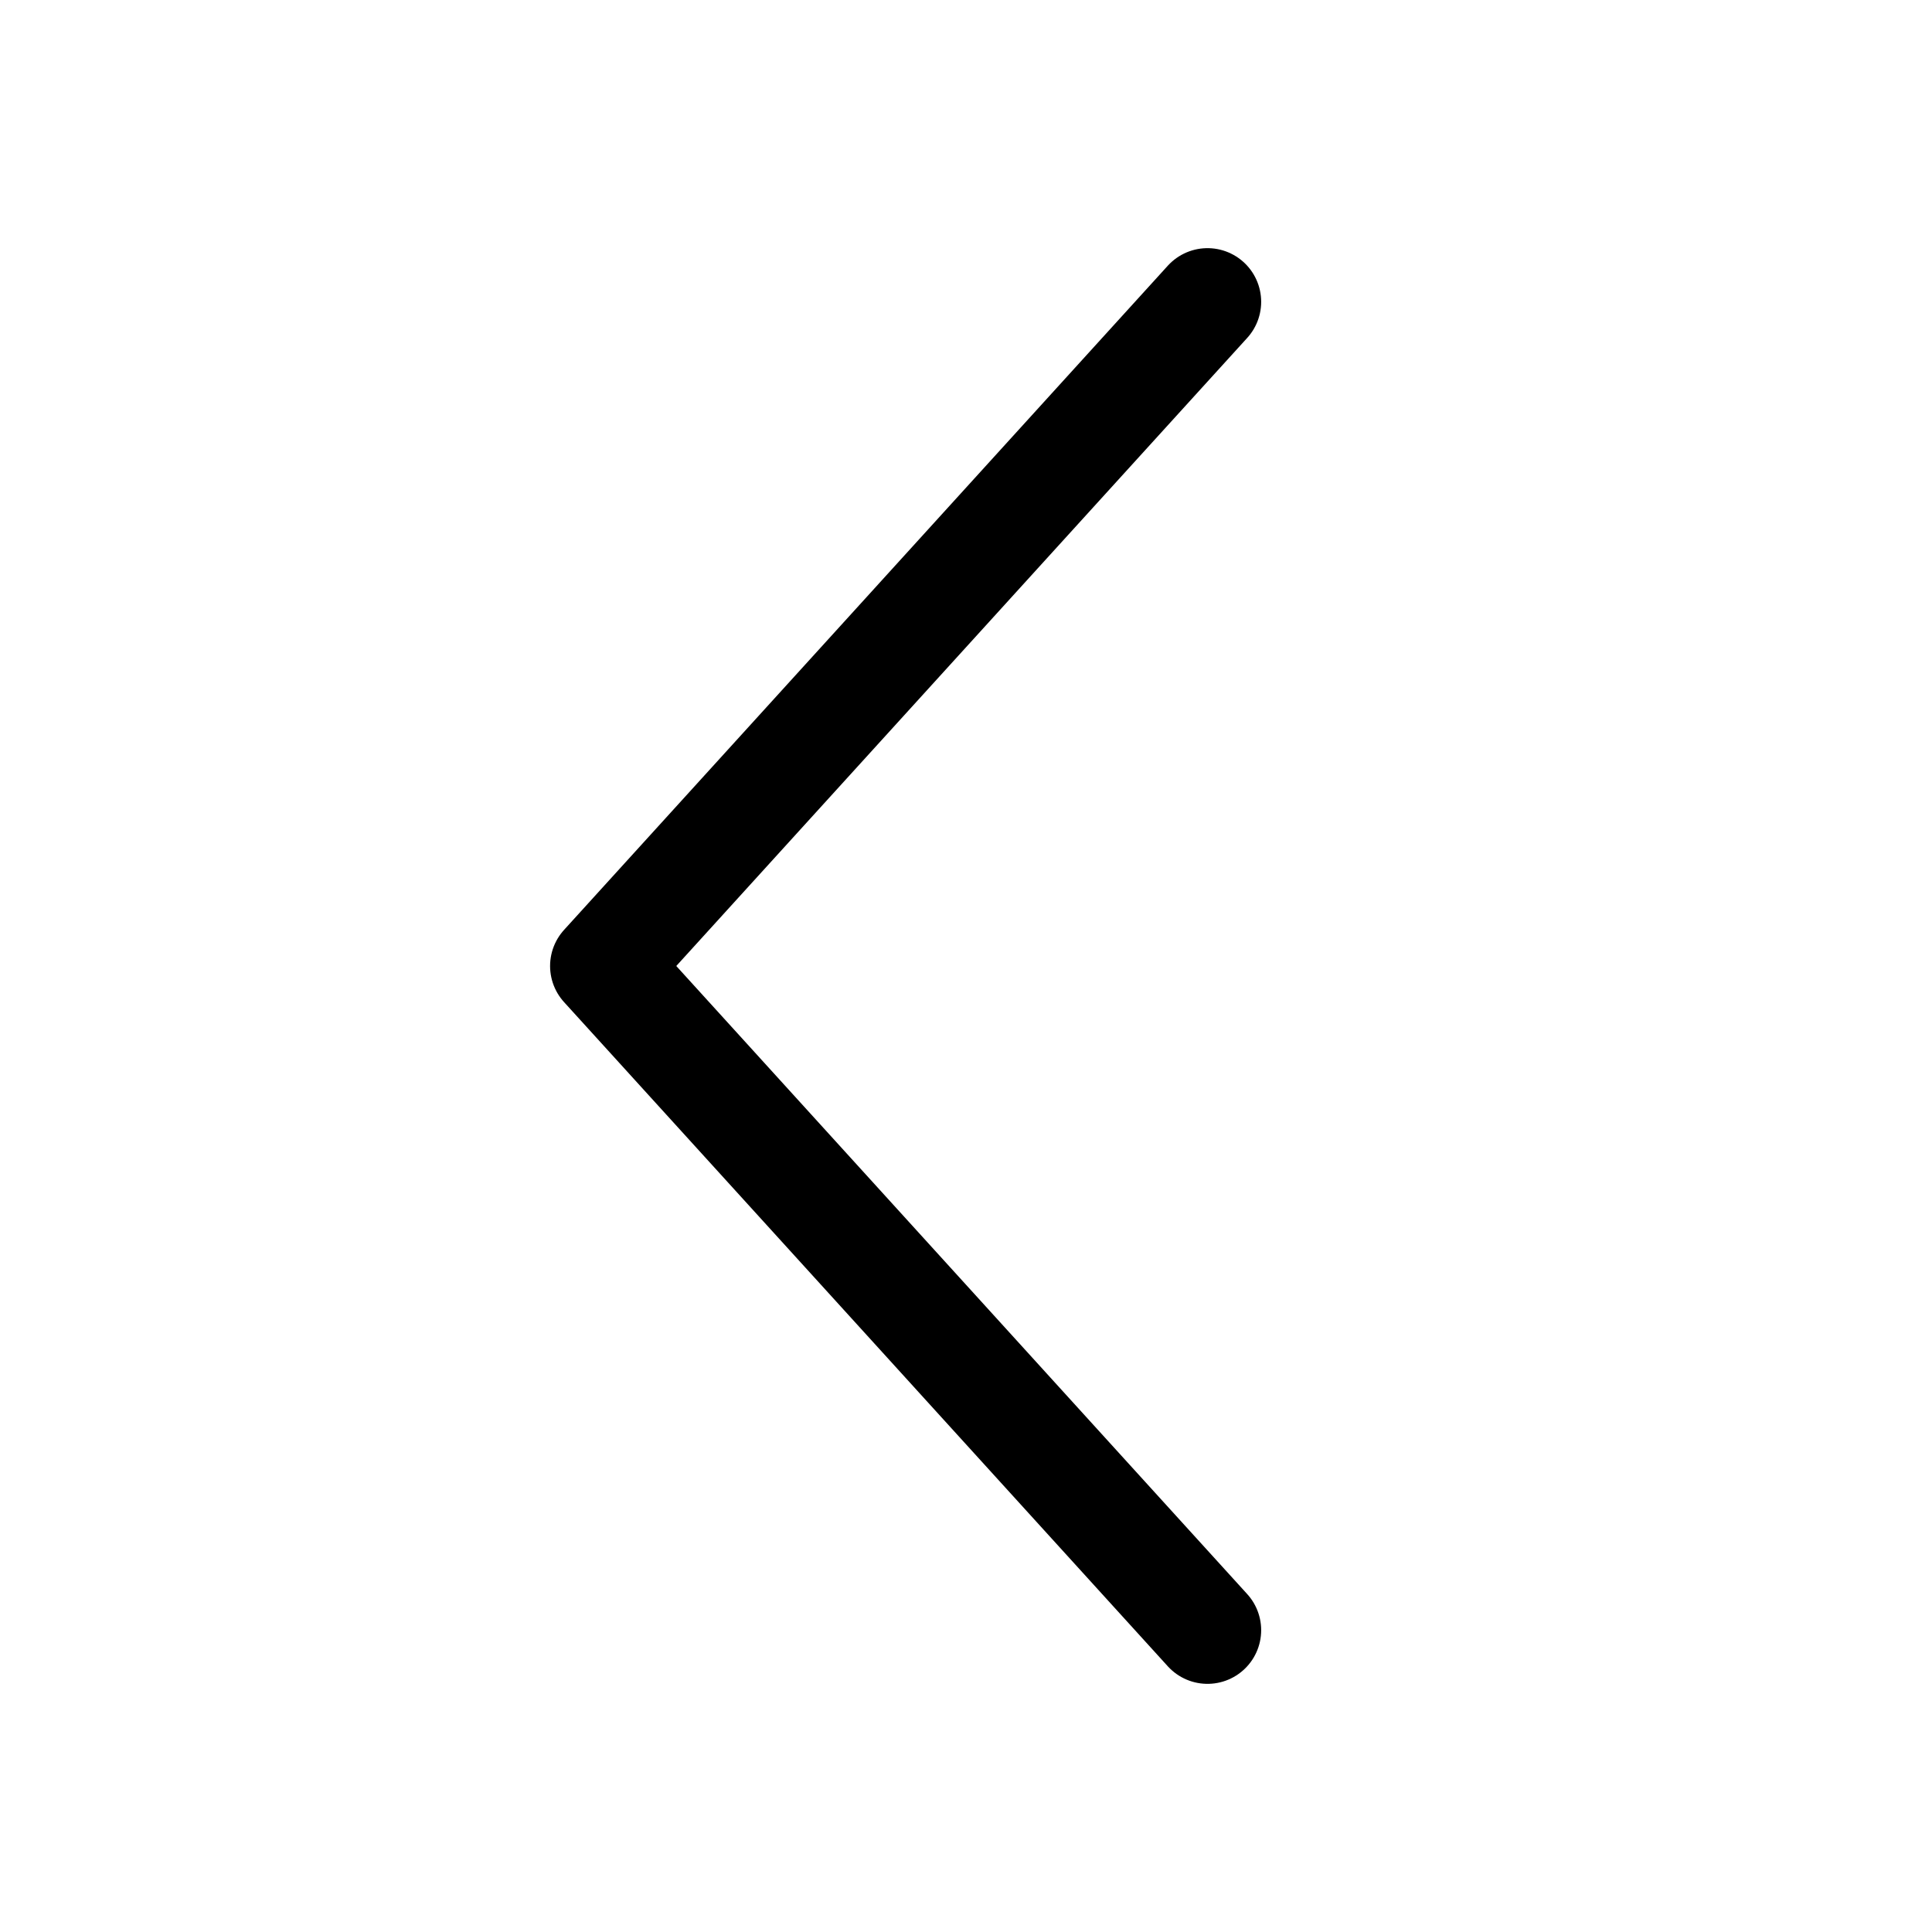
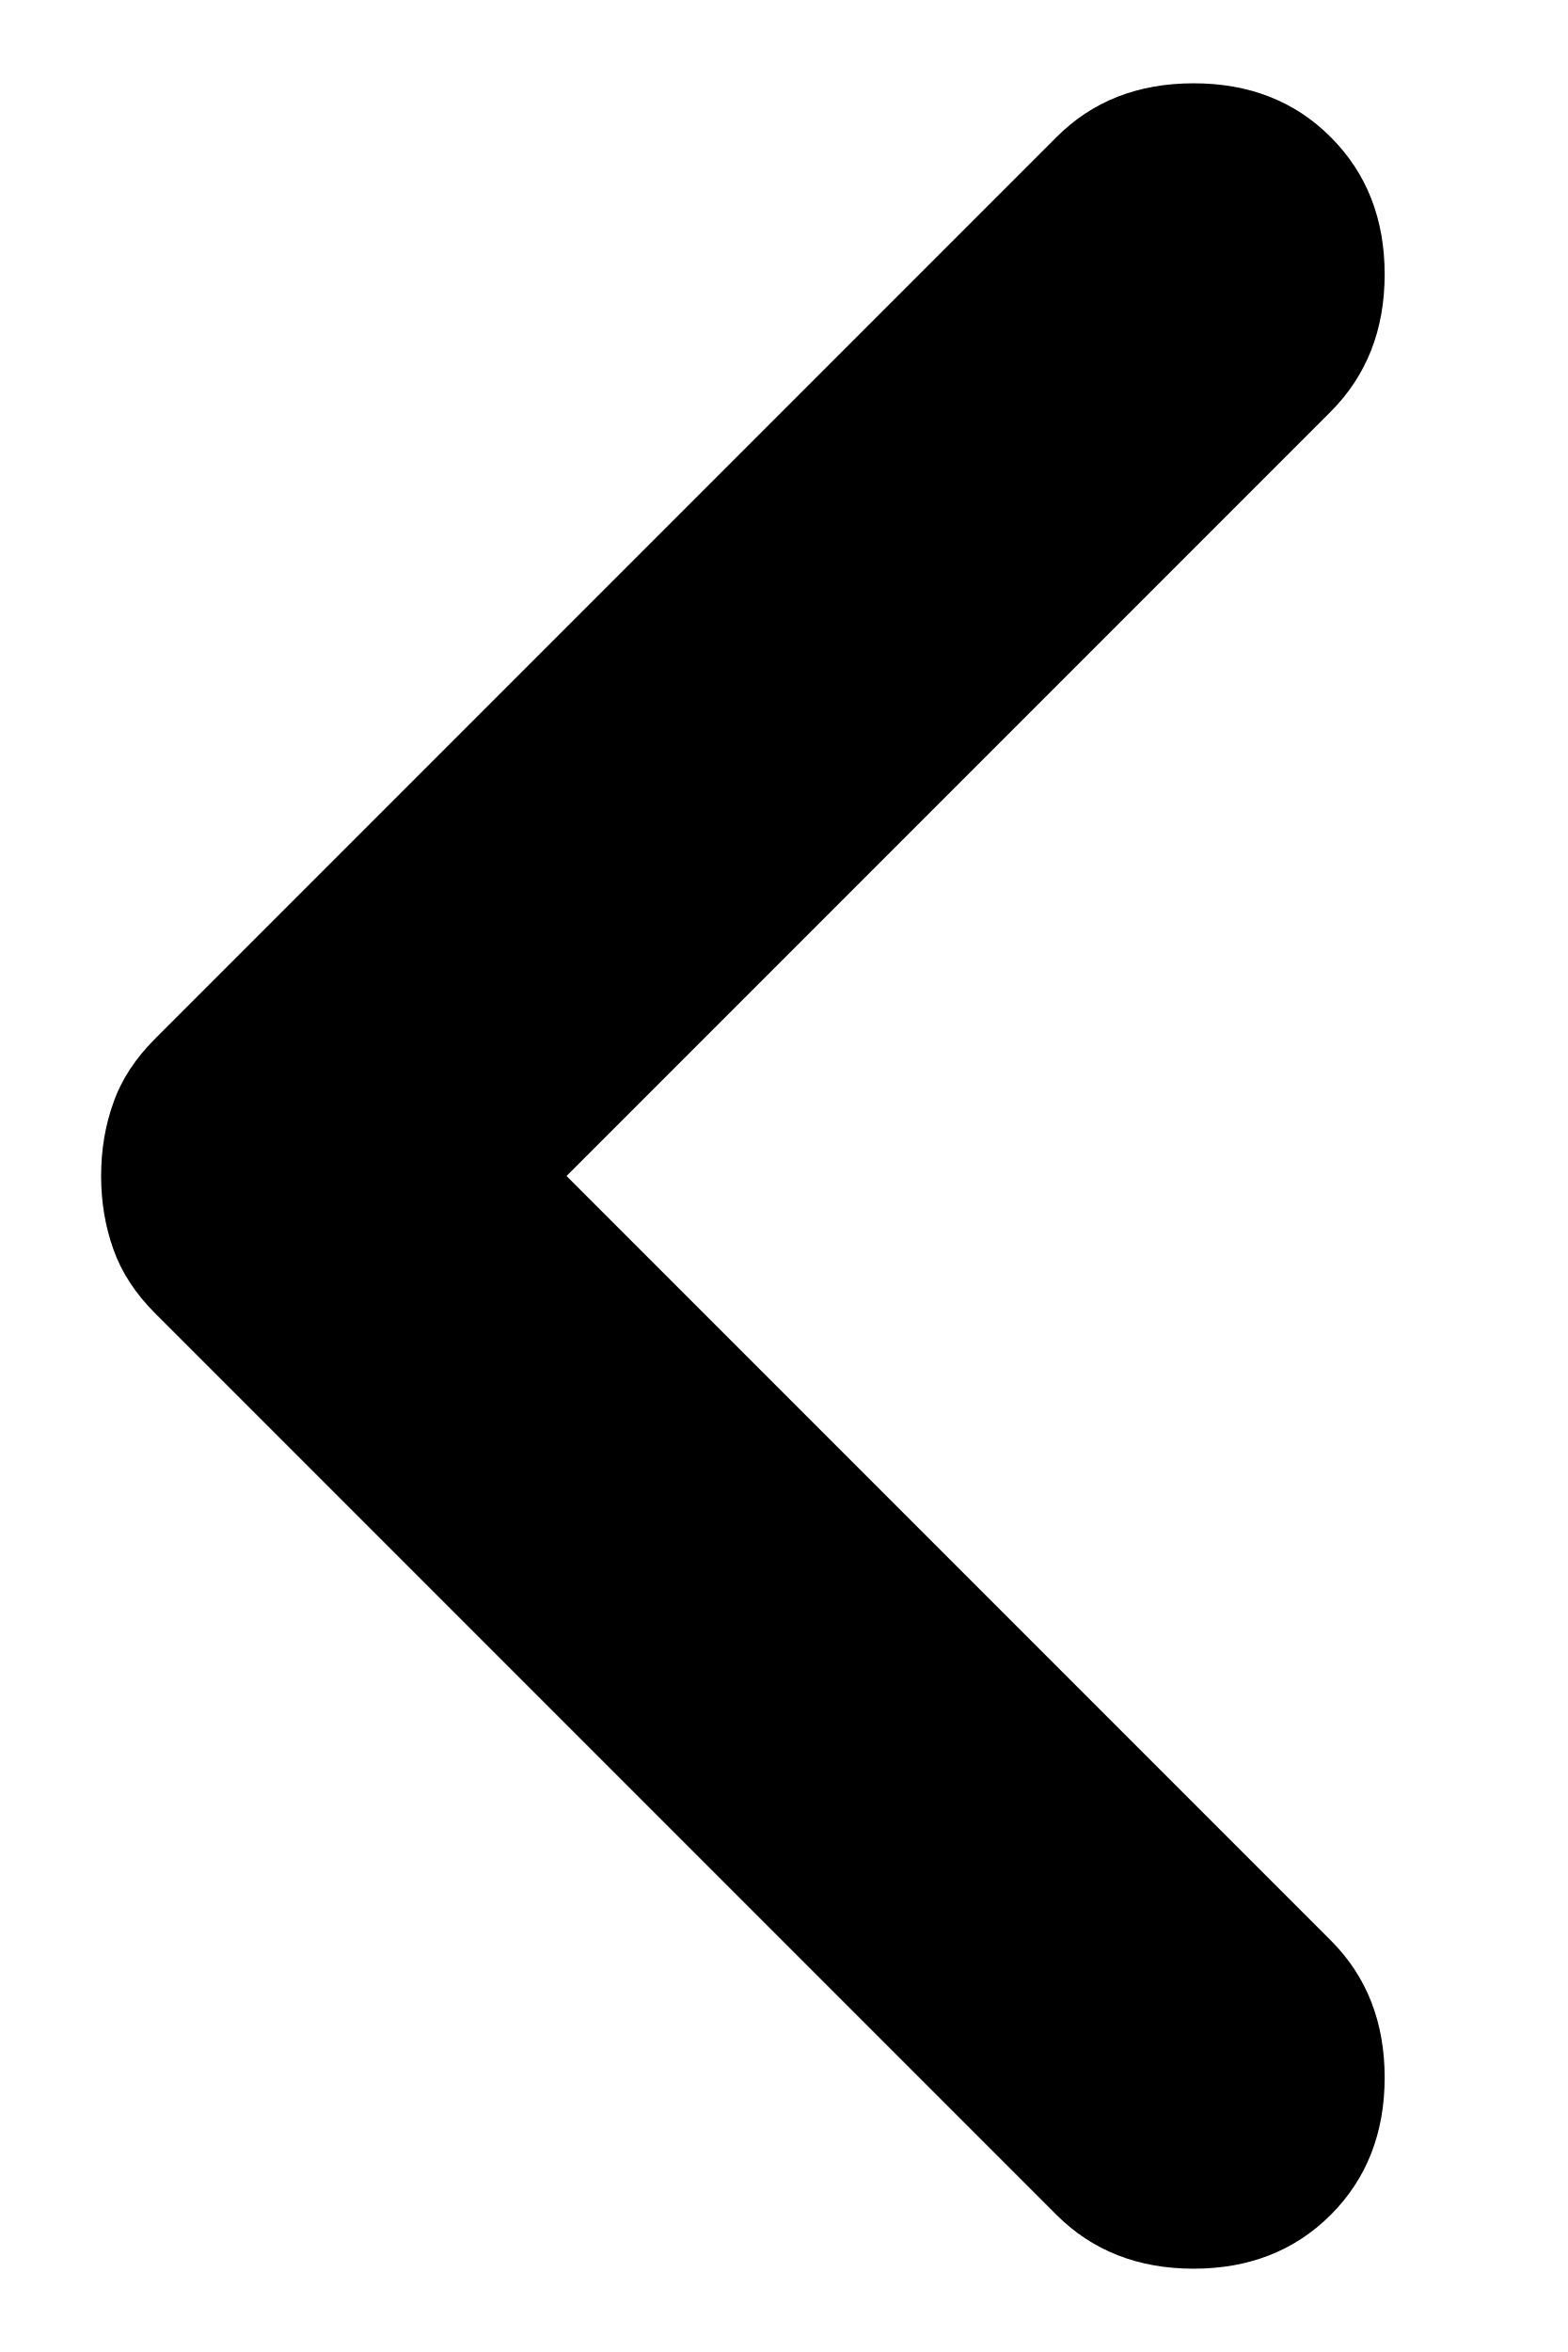
- <svg xmlns="http://www.w3.org/2000/svg" width="100%" height="100%" viewBox="0 0 18 18" fill="none">
-   <path d="M11.25 15.188L5.625 9L11.25 2.812" stroke="black" stroke-miterlimit="10" stroke-linecap="round" stroke-linejoin="round" />
+ <svg xmlns="http://www.w3.org/2000/svg" width="8" height="12" viewBox="0 0 8 12" fill="none">
+   <path d="M5.391 11.3L0.791 6.7C0.691 6.6 0.62 6.491 0.579 6.375C0.537 6.258 0.516 6.133 0.516 6C0.516 5.866 0.537 5.741 0.579 5.625C0.62 5.508 0.691 5.4 0.791 5.3L5.391 0.7C5.574 0.516 5.808 0.425 6.091 0.425C6.374 0.425 6.608 0.516 6.791 0.7C6.974 0.883 7.066 1.116 7.066 1.4C7.066 1.683 6.974 1.916 6.791 2.1L2.891 6L6.791 9.9C6.974 10.083 7.066 10.316 7.066 10.6C7.066 10.883 6.974 11.117 6.791 11.3C6.608 11.483 6.374 11.575 6.091 11.575C5.808 11.575 5.574 11.483 5.391 11.3Z" fill="black" />
</svg>
